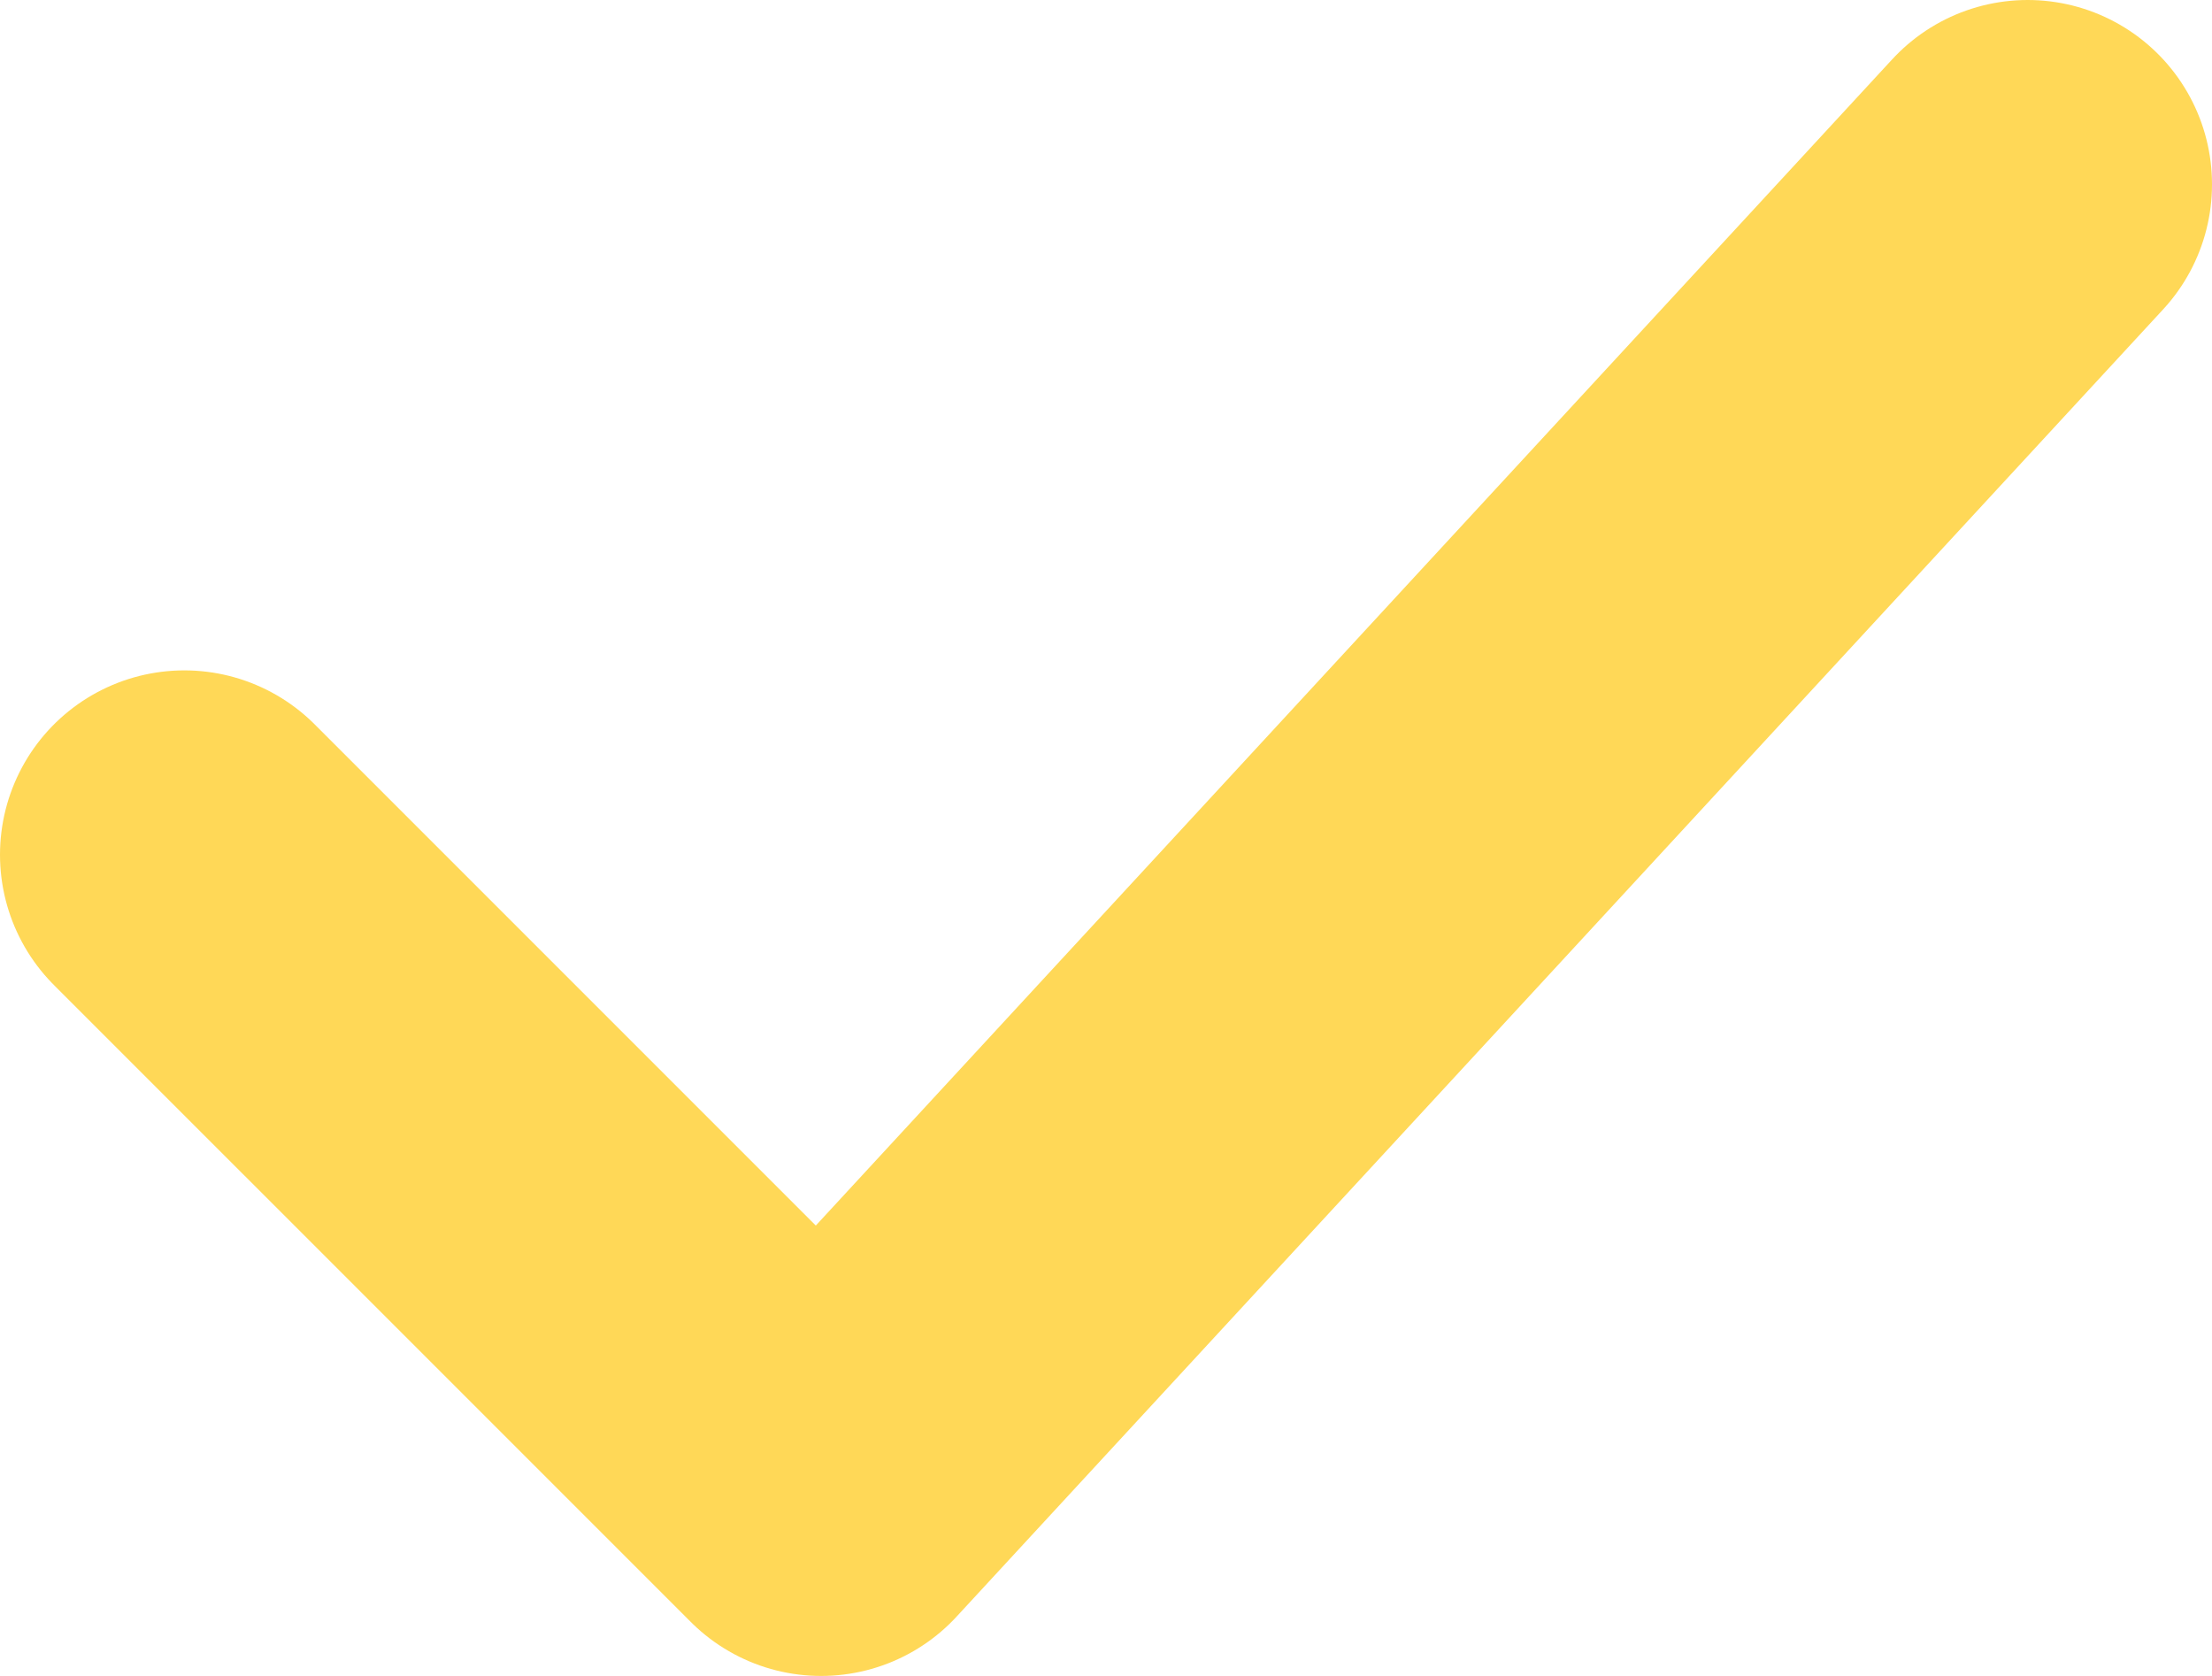
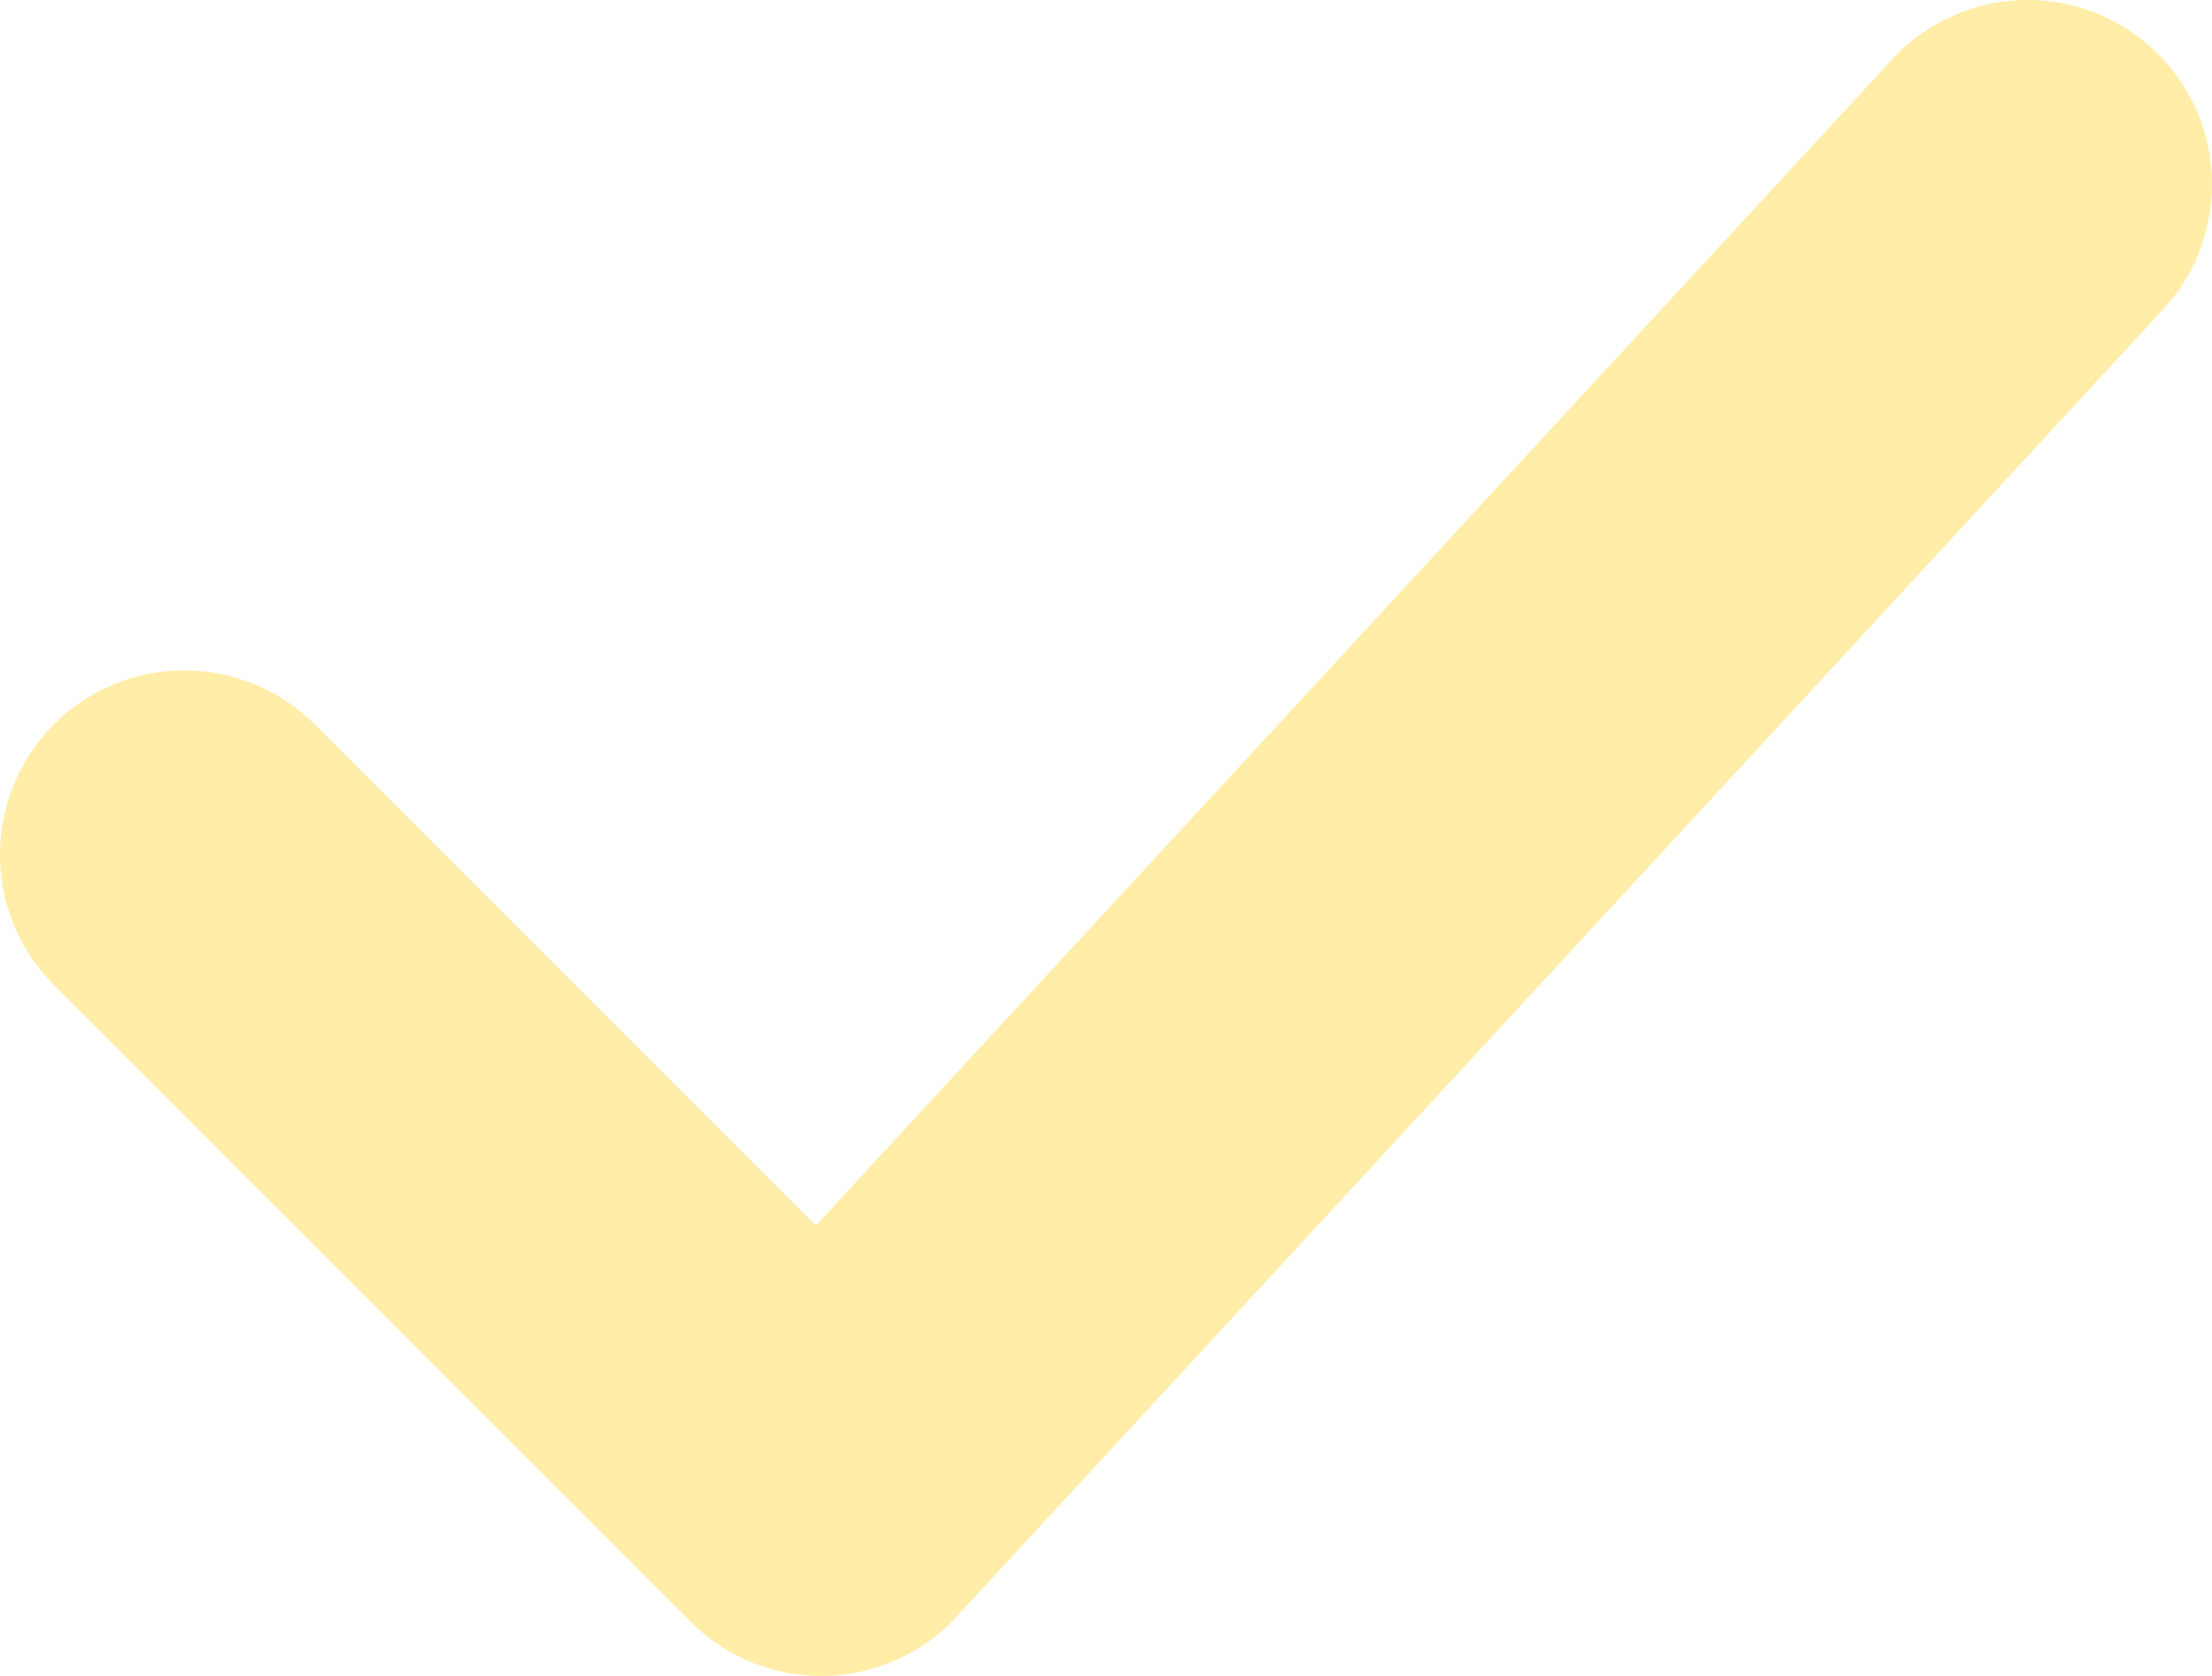
<svg xmlns="http://www.w3.org/2000/svg" preserveAspectRatio="none" overflow="visible" style="display: block;" width="13.2" height="10" viewBox="0 0 13.2 10" fill="none">
-   <path id="Vector" d="M1.1 5.1L4.9 8.9L12.1 1.1" stroke-width="2.2" stroke-linecap="round" stroke-linejoin="round" stroke="#FFD857" />
+   <path id="Vector" d="M1.1 5.1L4.9 8.9L12.1 1.1" stroke-width="2.2" stroke-linecap="round" stroke-linejoin="round" stroke="#FFEDA8" />
</svg>
